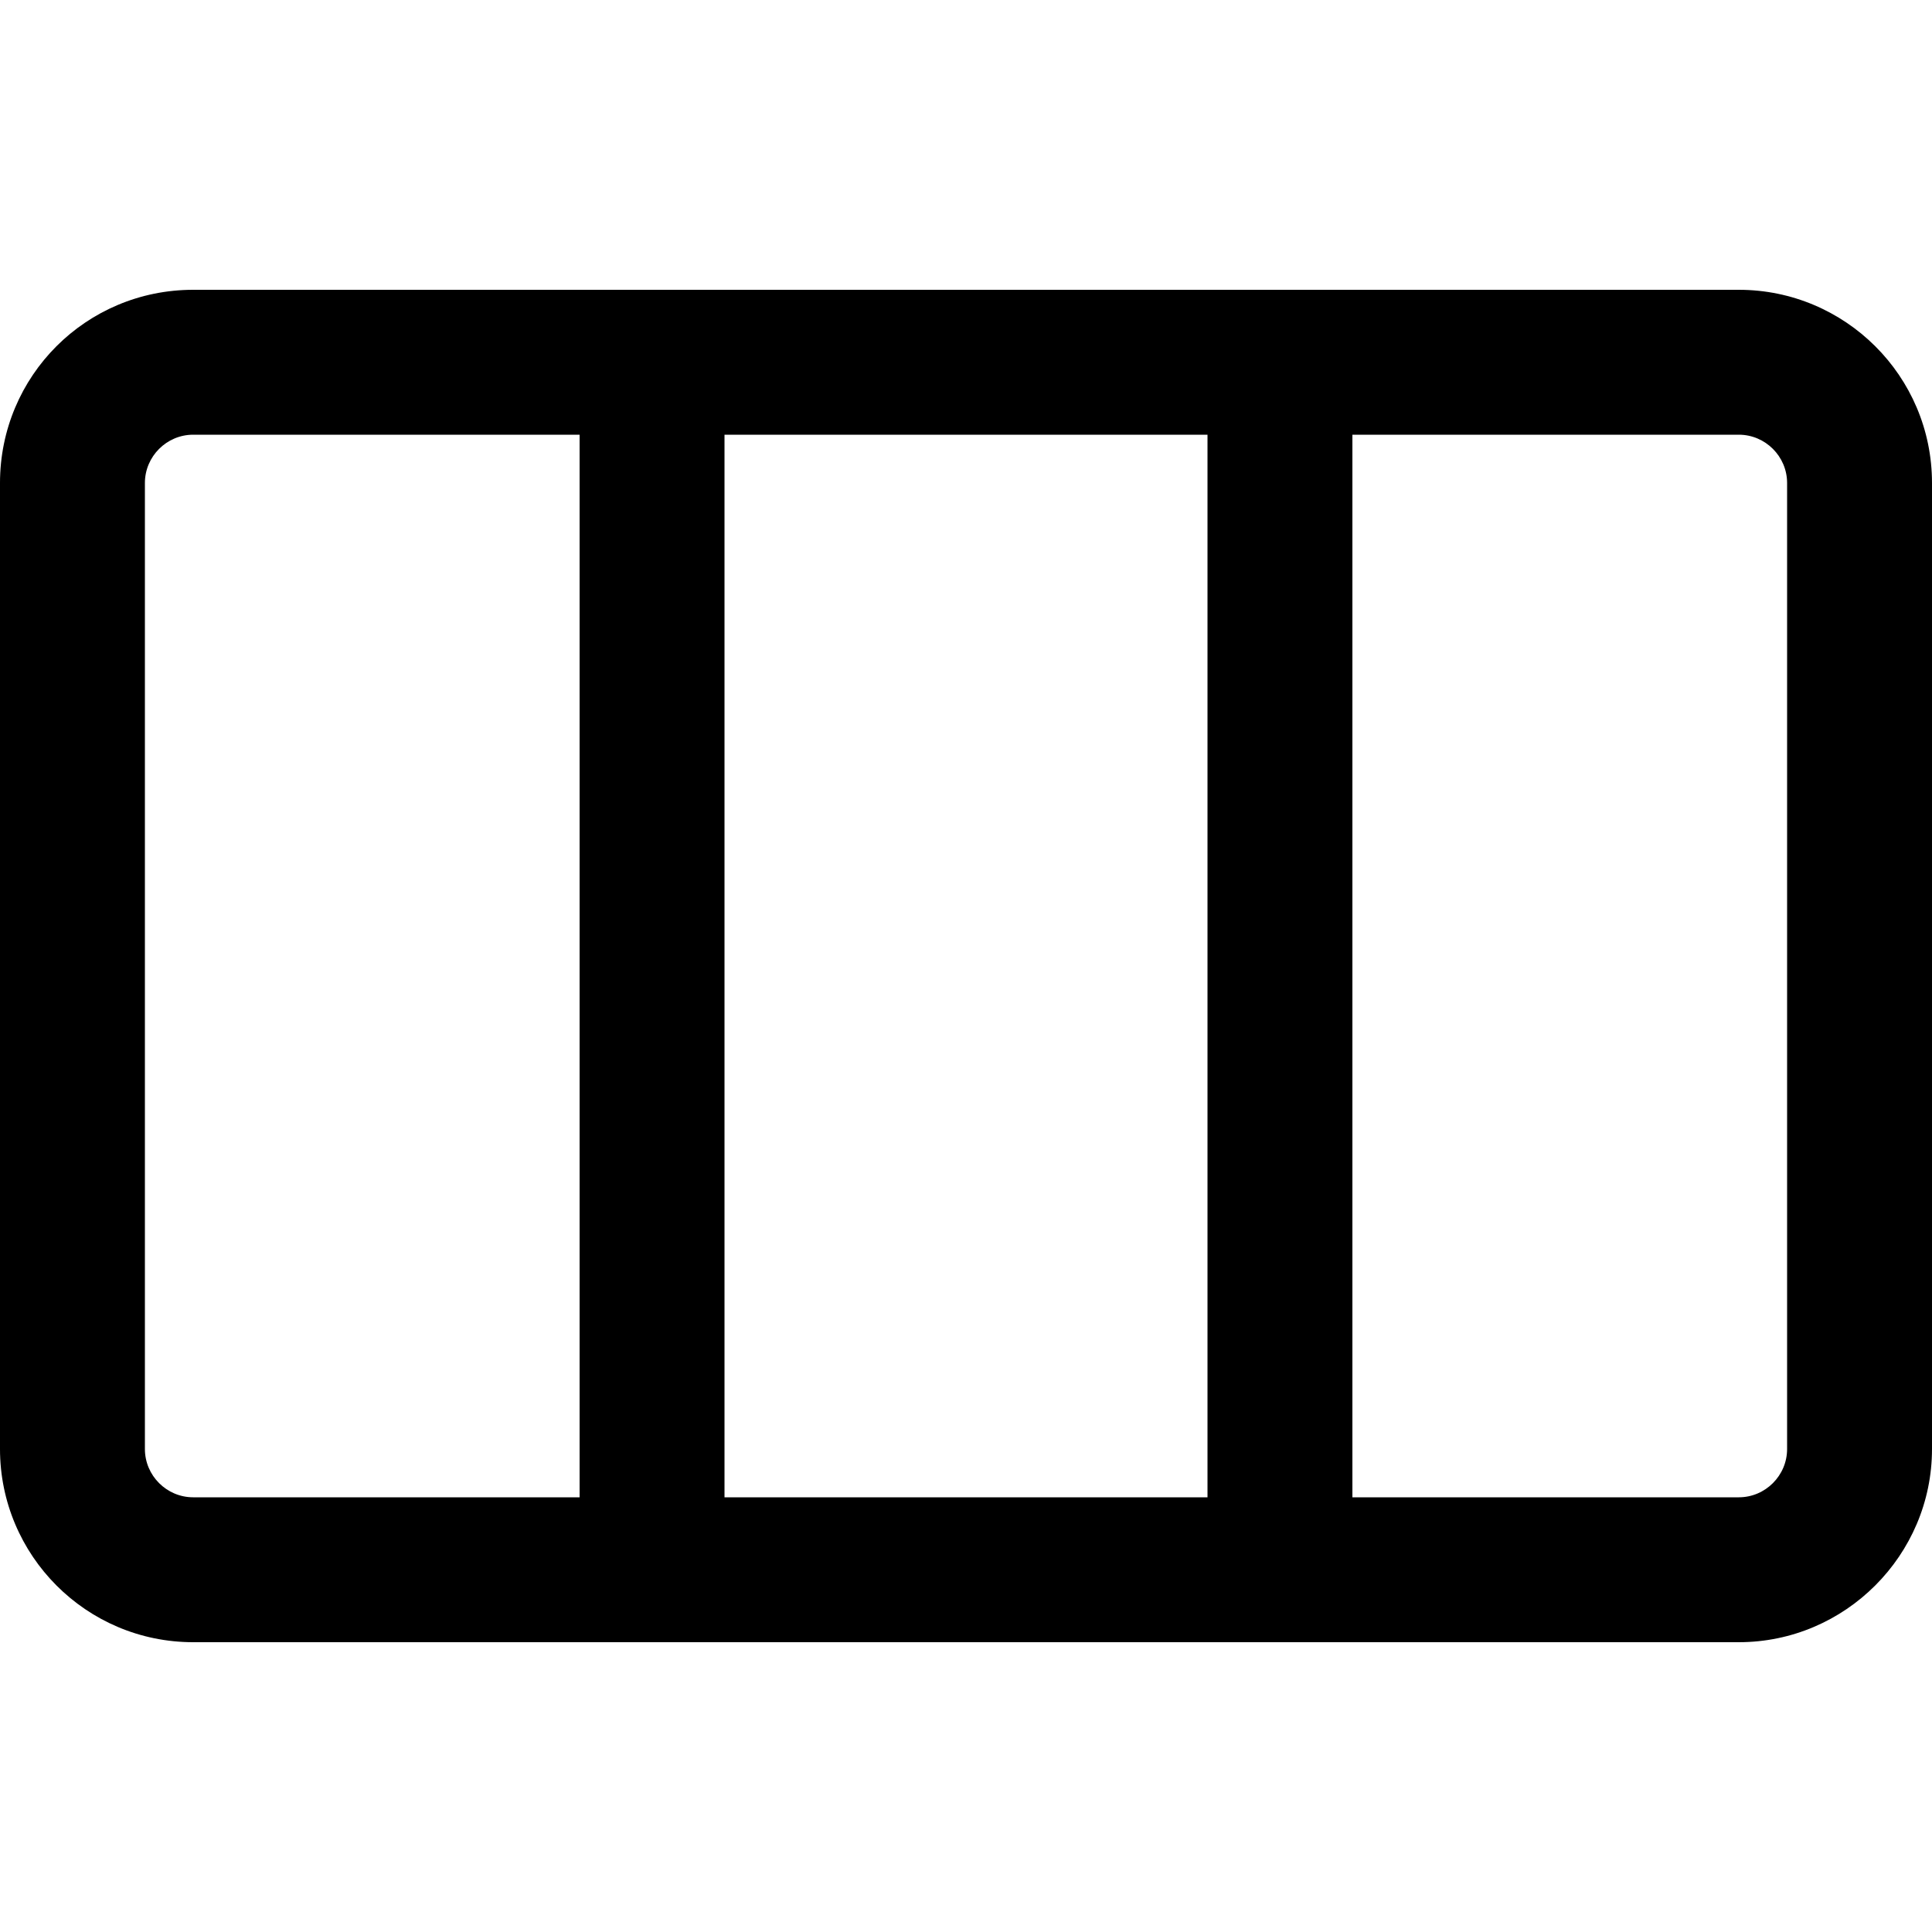
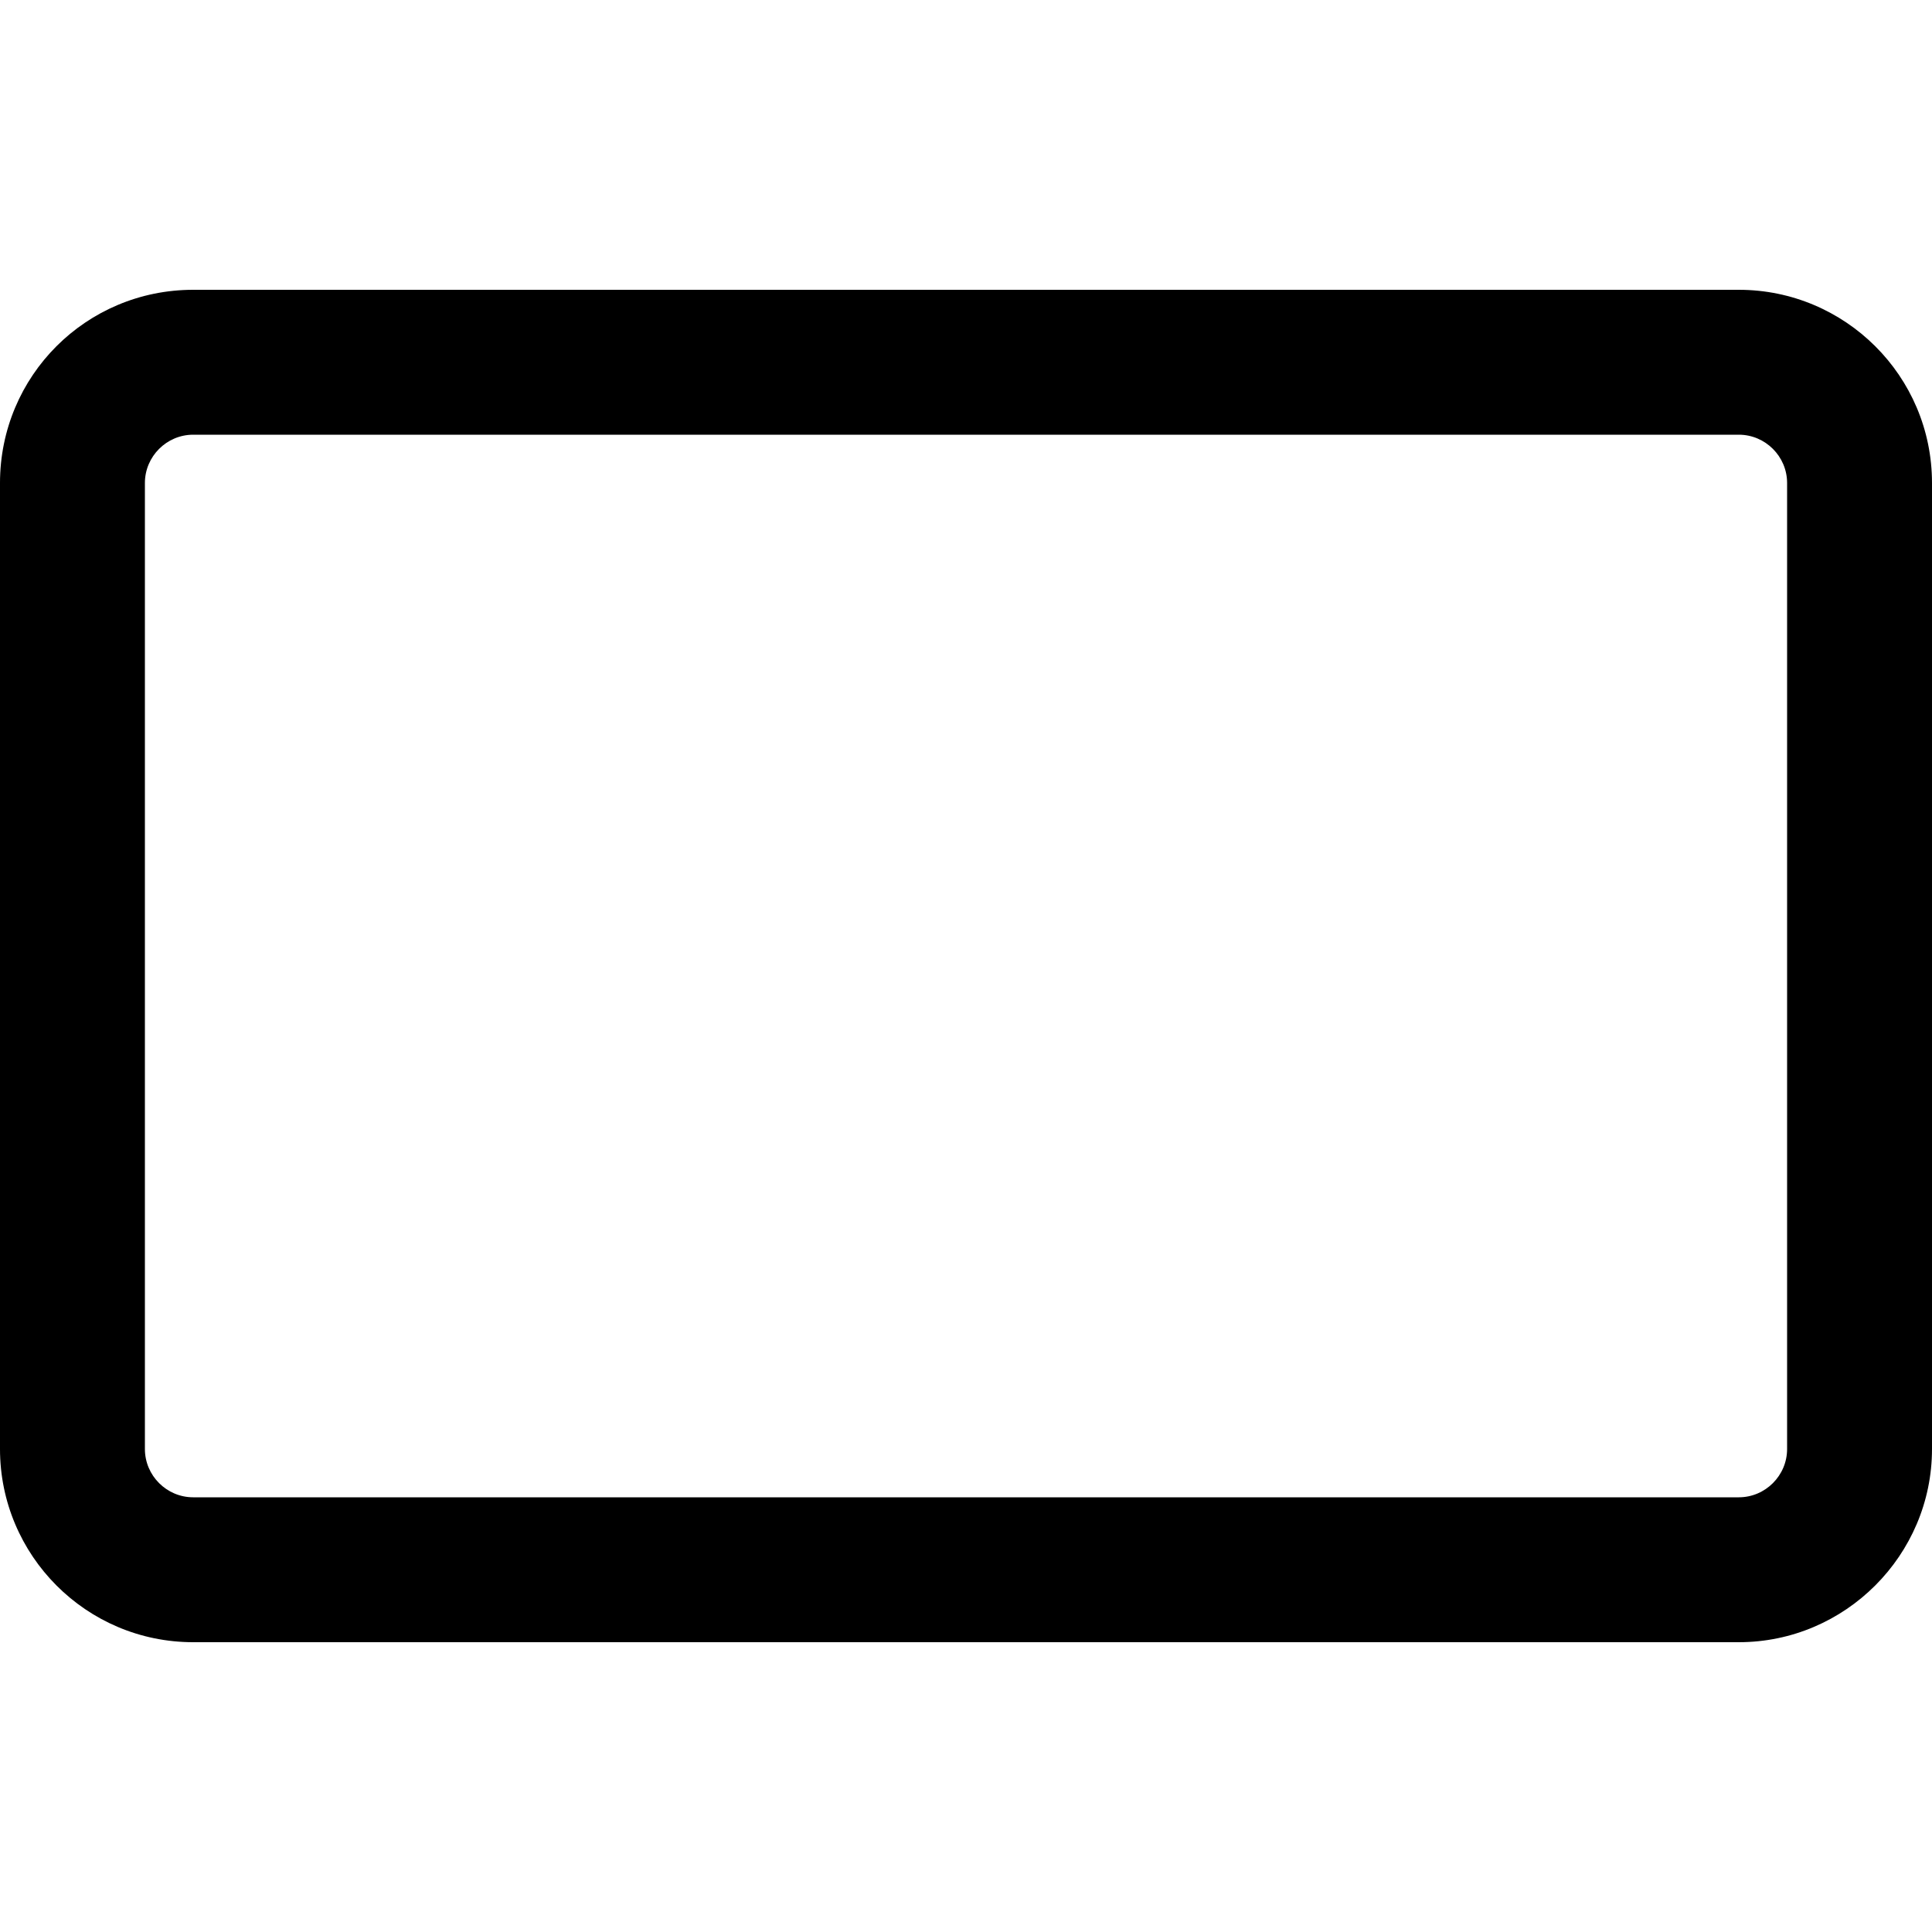
- <svg xmlns="http://www.w3.org/2000/svg" version="1.1" id="Layer_1" x="0px" y="0px" width="24px" height="24px" viewBox="0 0 24 24" enable-background="new 0 0 24 24" xml:space="preserve">
-   <path d="M0,6c0-1.33,1.07-2.4,2.4-2.4h19.2C22.92,3.6,24,4.67,24,6v12c0,1.32-1.08,2.4-2.4,2.4H2.4C1.07,20.4,0,19.32,0,18V6z   M16.8,18.6h4.8c0.33,0,0.6-0.27,0.6-0.6V6c0-0.33-0.27-0.6-0.6-0.6h-4.8V18.6z M15,5.4H9v13.2h6V5.4z M7.2,18.6V5.4H2.4  C2.07,5.4,1.8,5.67,1.8,6v12c0,0.33,0.27,0.6,0.6,0.6H7.2z" />
+ <svg xmlns="http://www.w3.org/2000/svg" height="24" viewBox="0 0 24 24" width="24">
+   <path d="m0 6c0-1.33 1.07-2.4 2.4-2.4h19.2c1.32 0 2.4 1.07 2.4 2.4v12c0 1.32-1.08 2.4-2.4 2.4h-19.2c-1.33 0-2.4-1.08-2.4-2.4zm21.6 12.6c.33 0 .6-.27.6-.6v-12c0-.33-.27-.6-.6-.6h-19.2c-.33 0-.6.27-.6.6v12c0 .33.27.6.6.6z" />
</svg>
